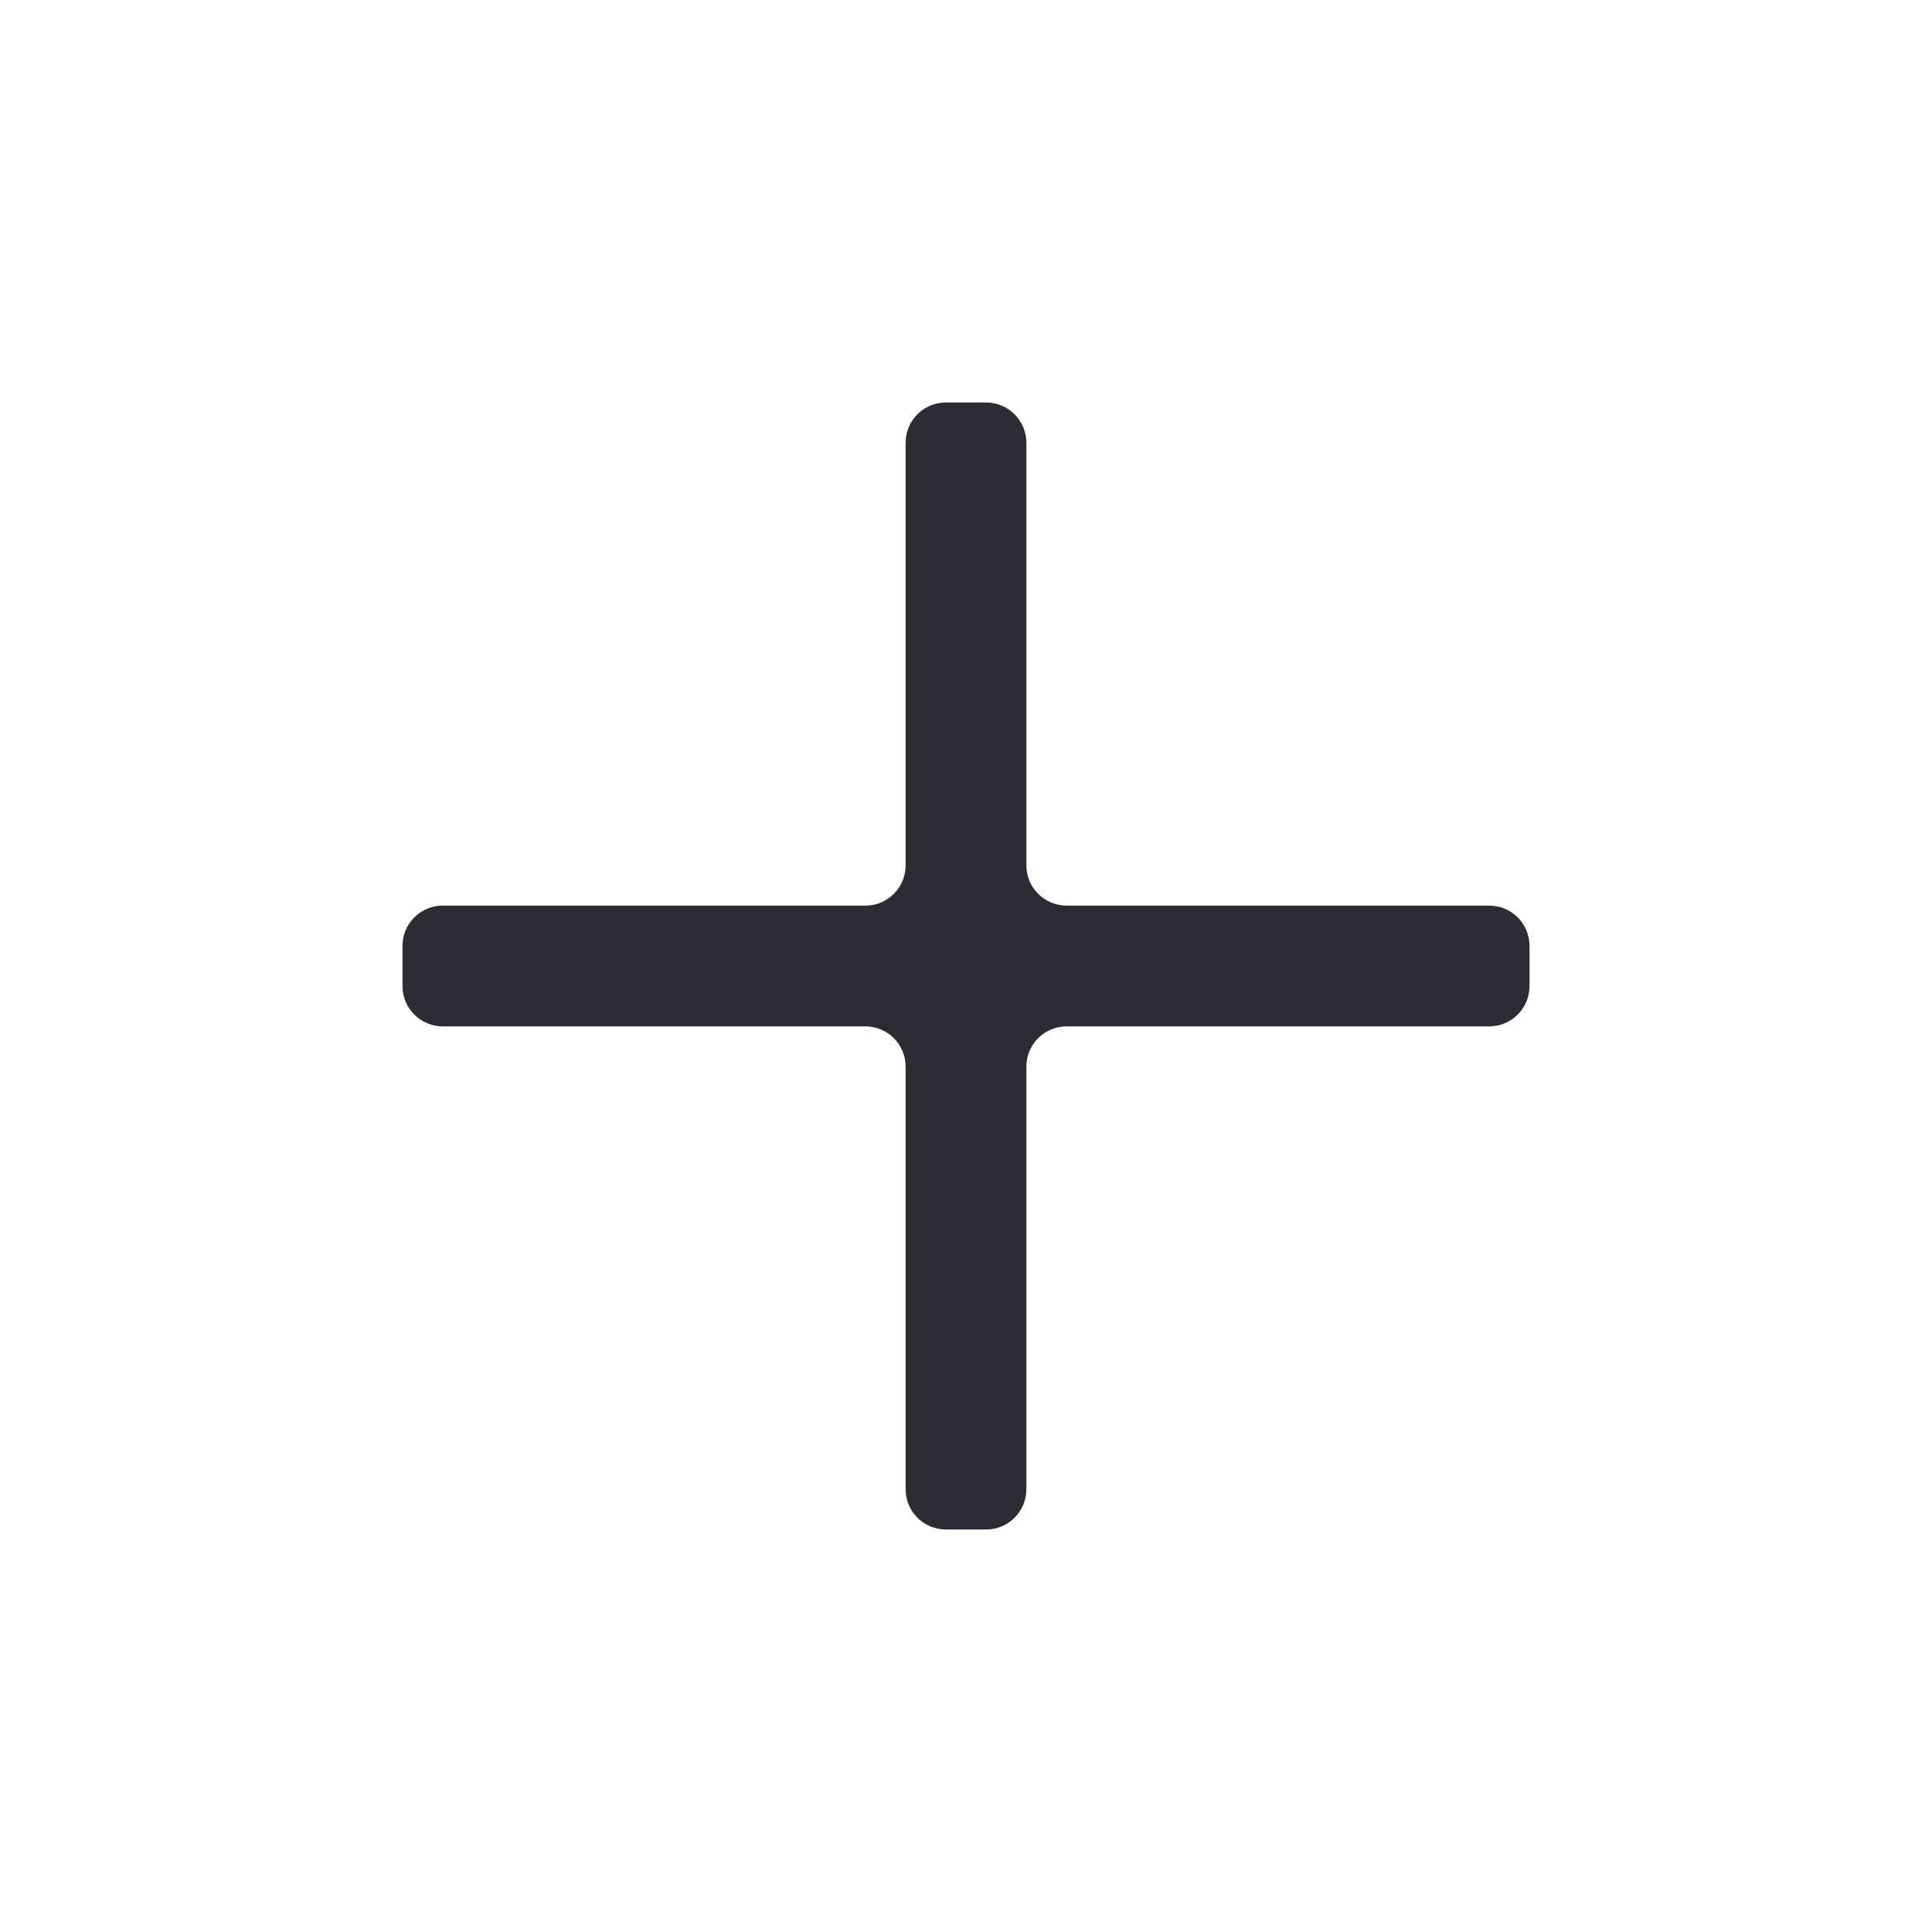
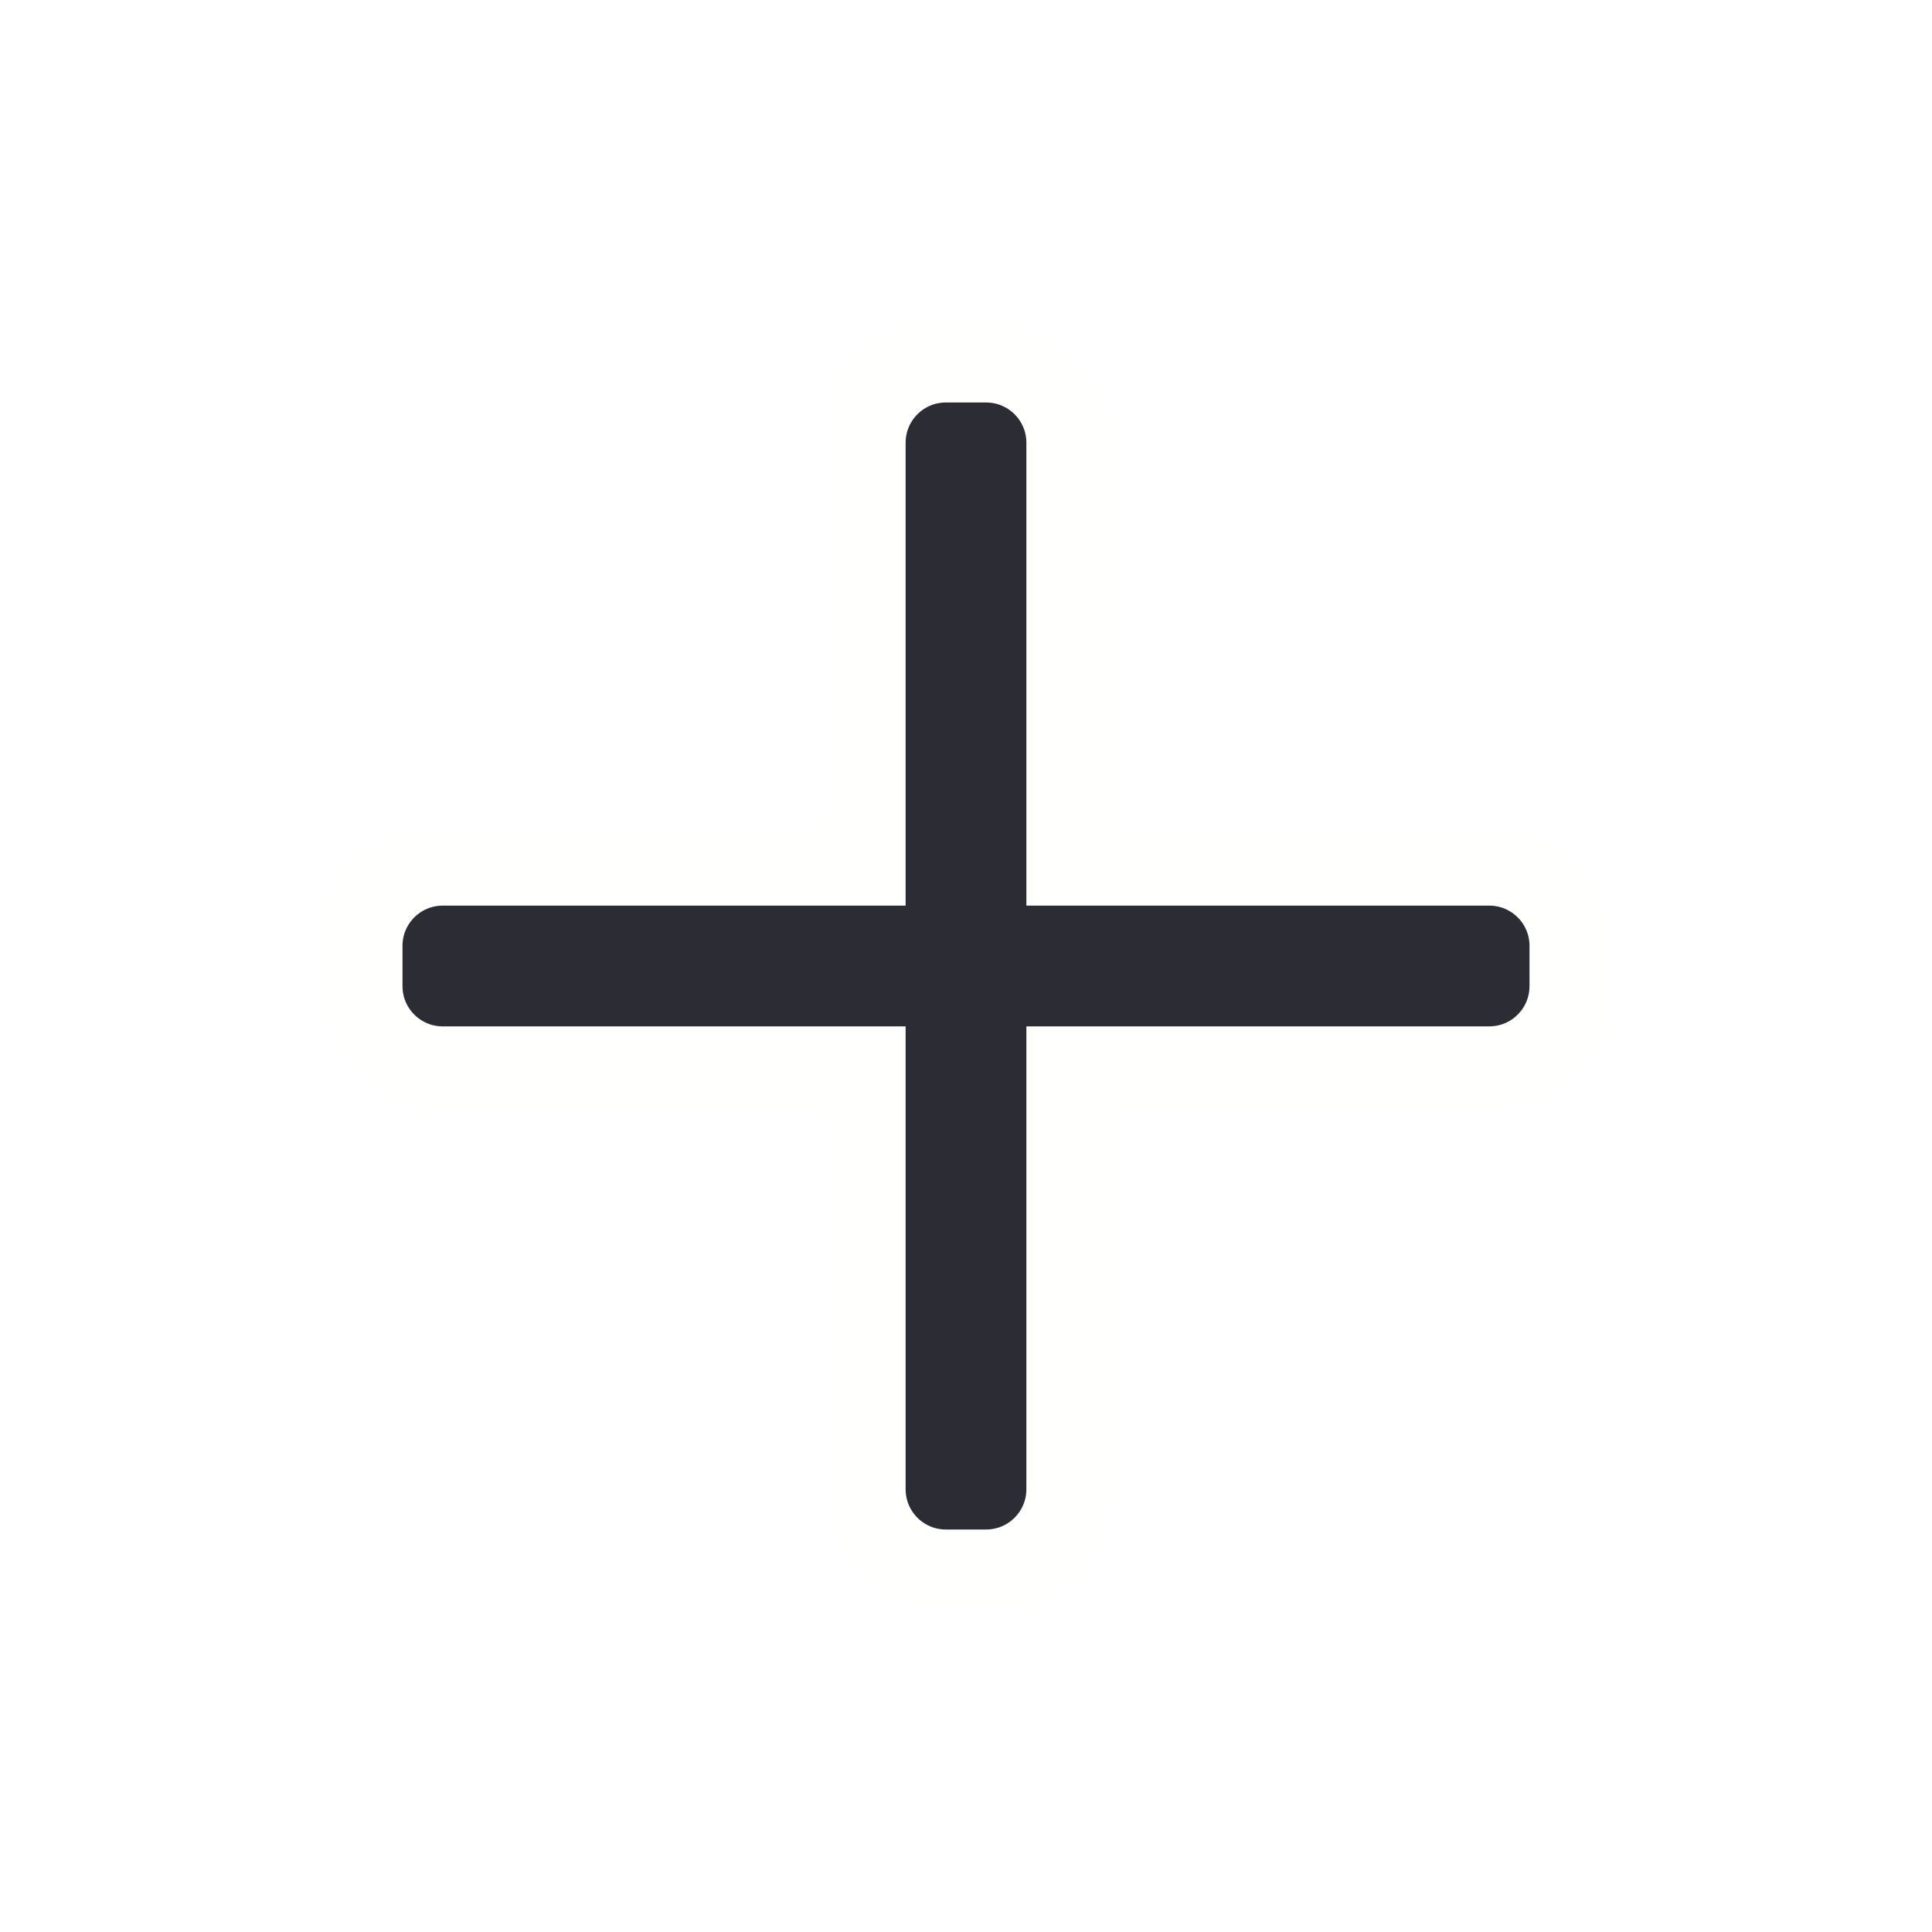
<svg xmlns="http://www.w3.org/2000/svg" width="48" height="48" viewBox="0 0 48 48" fill="none">
-   <path d="M23.5 38C22.948 38 22.5 37.552 22.5 37V26.5C22.5 25.948 22.052 25.5 21.5 25.5H11C10.448 25.5 10 25.052 10 24.5V23.5C10 22.948 10.448 22.5 11 22.5H21.5C22.052 22.5 22.5 22.052 22.5 21.5V11C22.5 10.448 22.948 10 23.5 10H24.5C25.052 10 25.5 10.448 25.5 11V21.5C25.5 22.052 25.948 22.5 26.5 22.5H37C37.552 22.5 38 22.948 38 23.5V24.5C38 25.052 37.552 25.5 37 25.5H26.5C25.948 25.5 25.5 25.948 25.5 26.5V37C25.5 37.552 25.052 38 24.5 38H23.5Z" fill="#2B2C34" />
+   <path d="M21.5 26.5V37C21.5 38.105 22.395 39 23.5 39H24.5C25.605 39 26.5 38.105 26.5 37V26.5H37C38.105 26.5 39 25.605 39 24.5V23.5C39 22.395 38.105 21.5 37 21.5H26.5V11C26.5 9.895 25.605 9 24.5 9H23.5C22.395 9 21.5 9.895 21.5 11V21.5H11C9.895 21.5 9 22.395 9 23.5V24.5C9 25.605 9.895 26.5 11 26.5H21.5Z" fill="#2B2C34" stroke="#FFFFFE" stroke-width="2" />
</svg>
